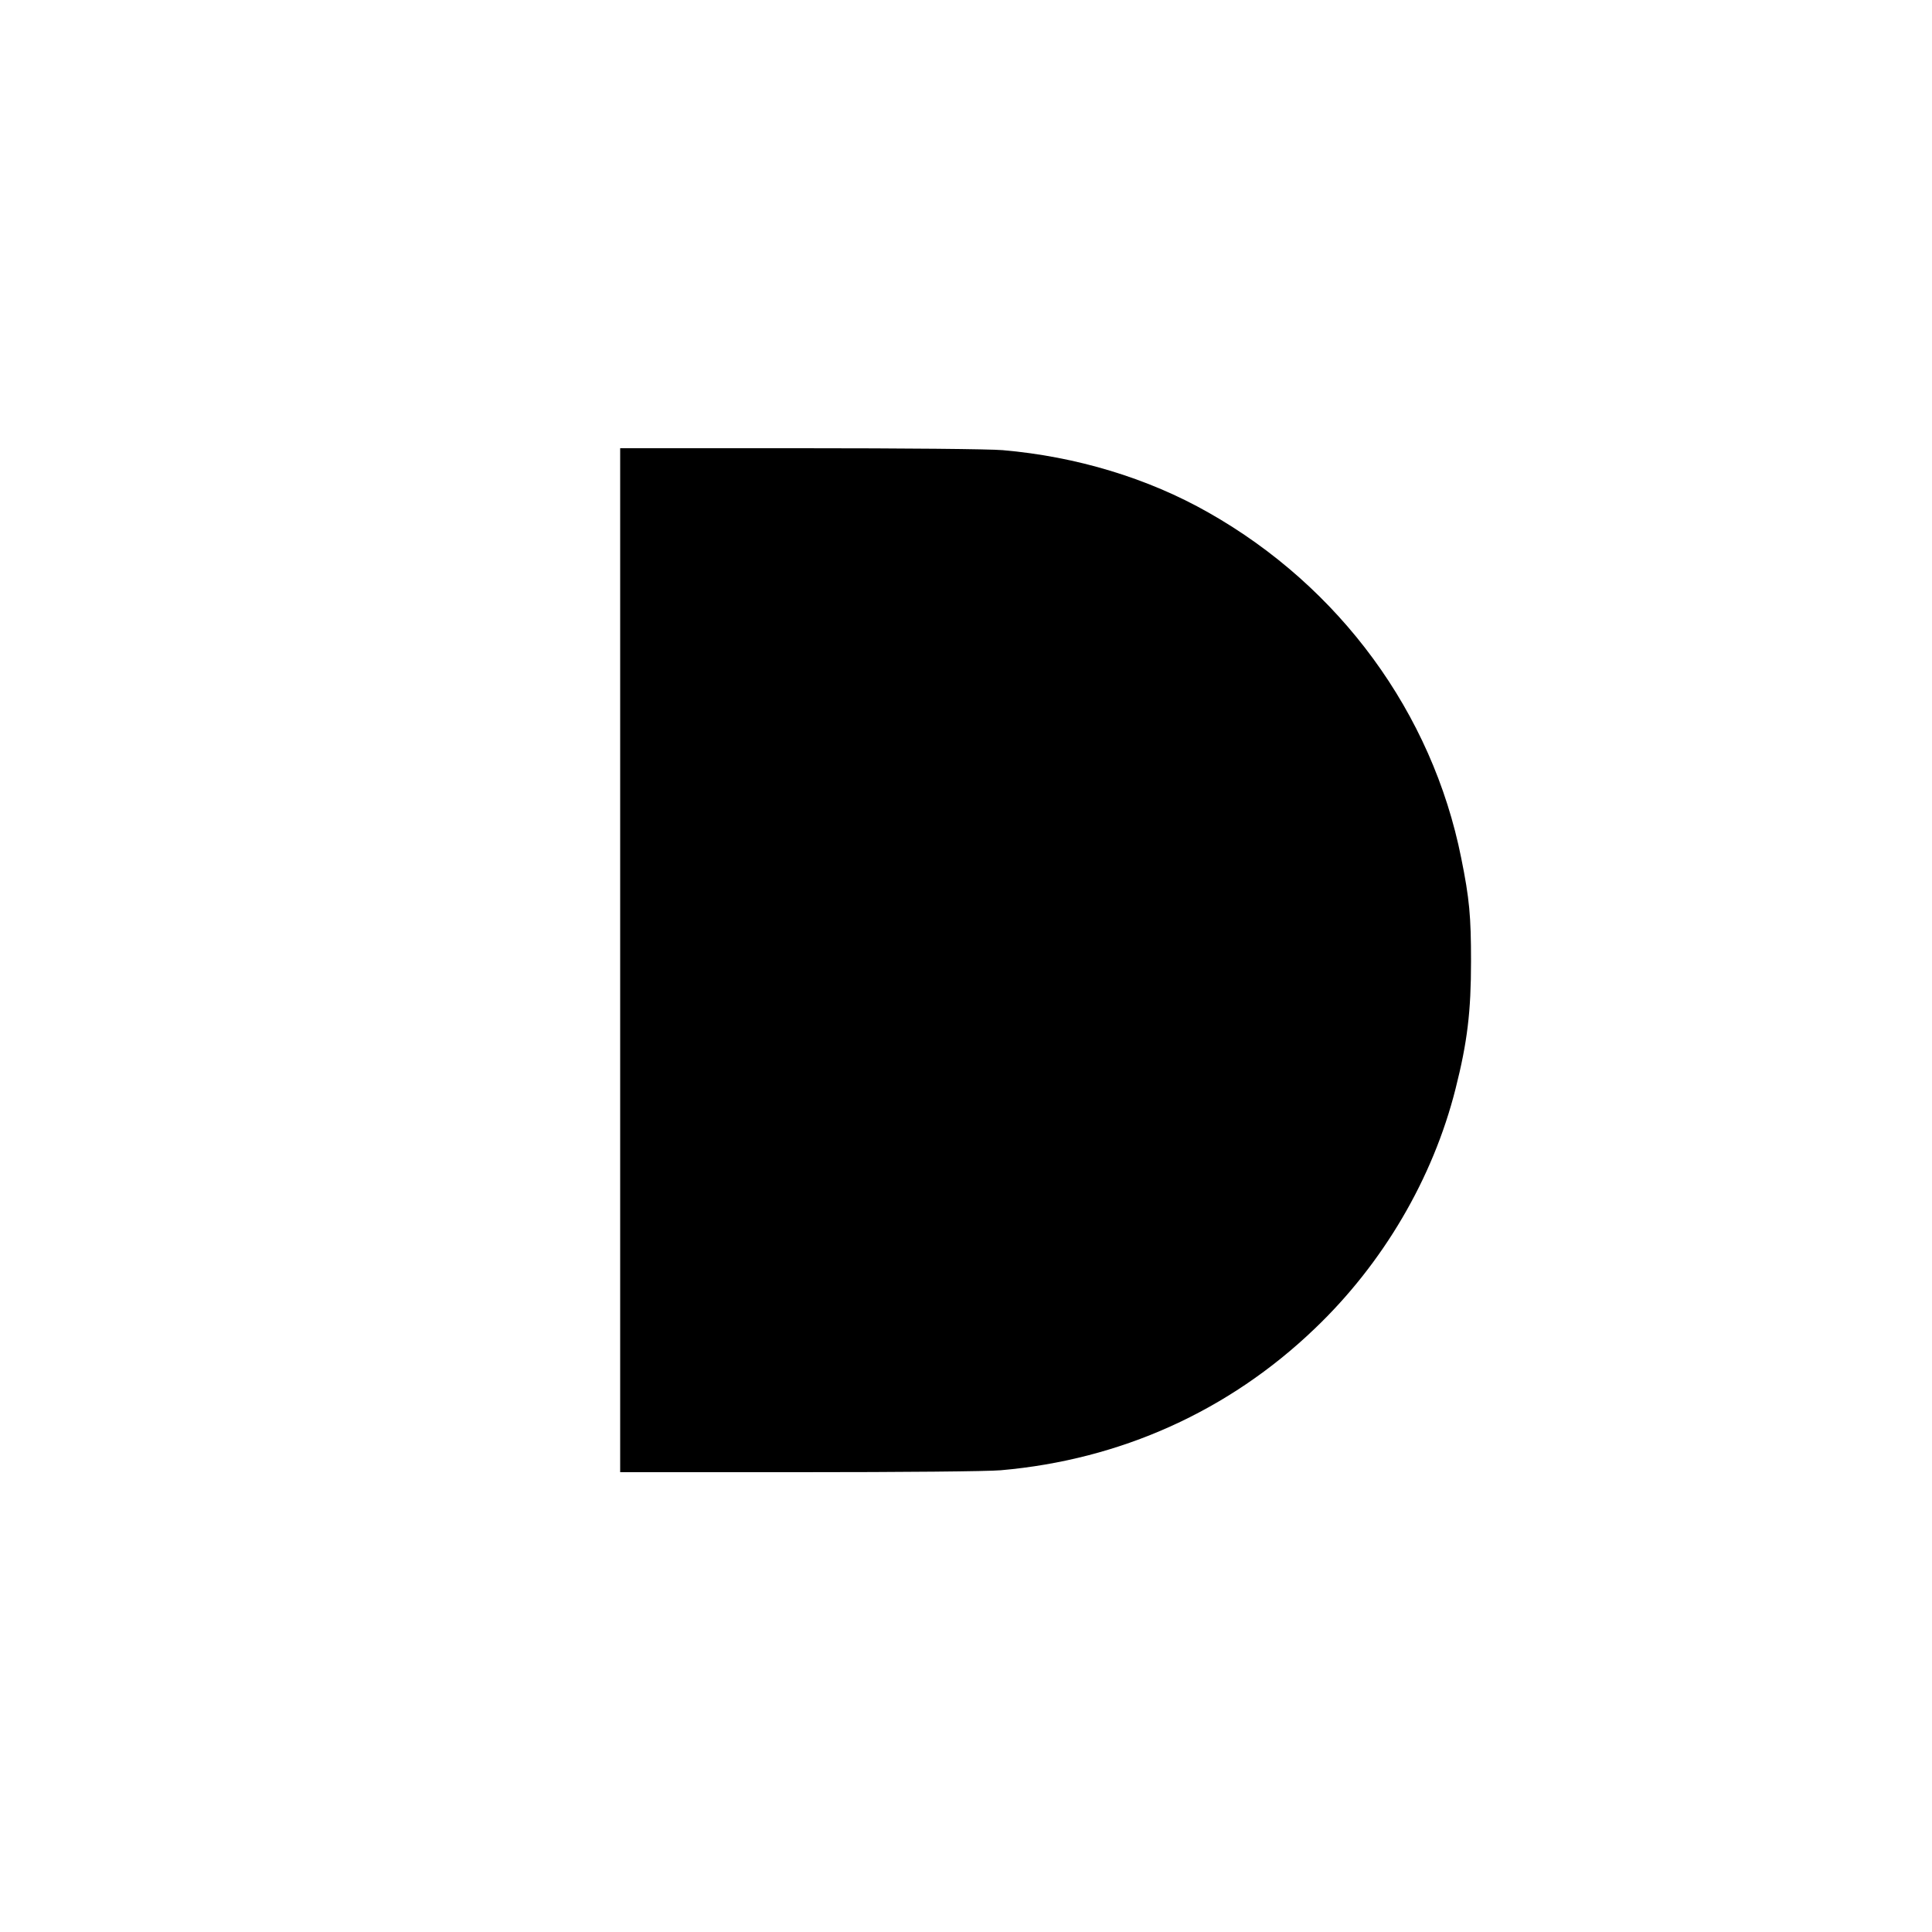
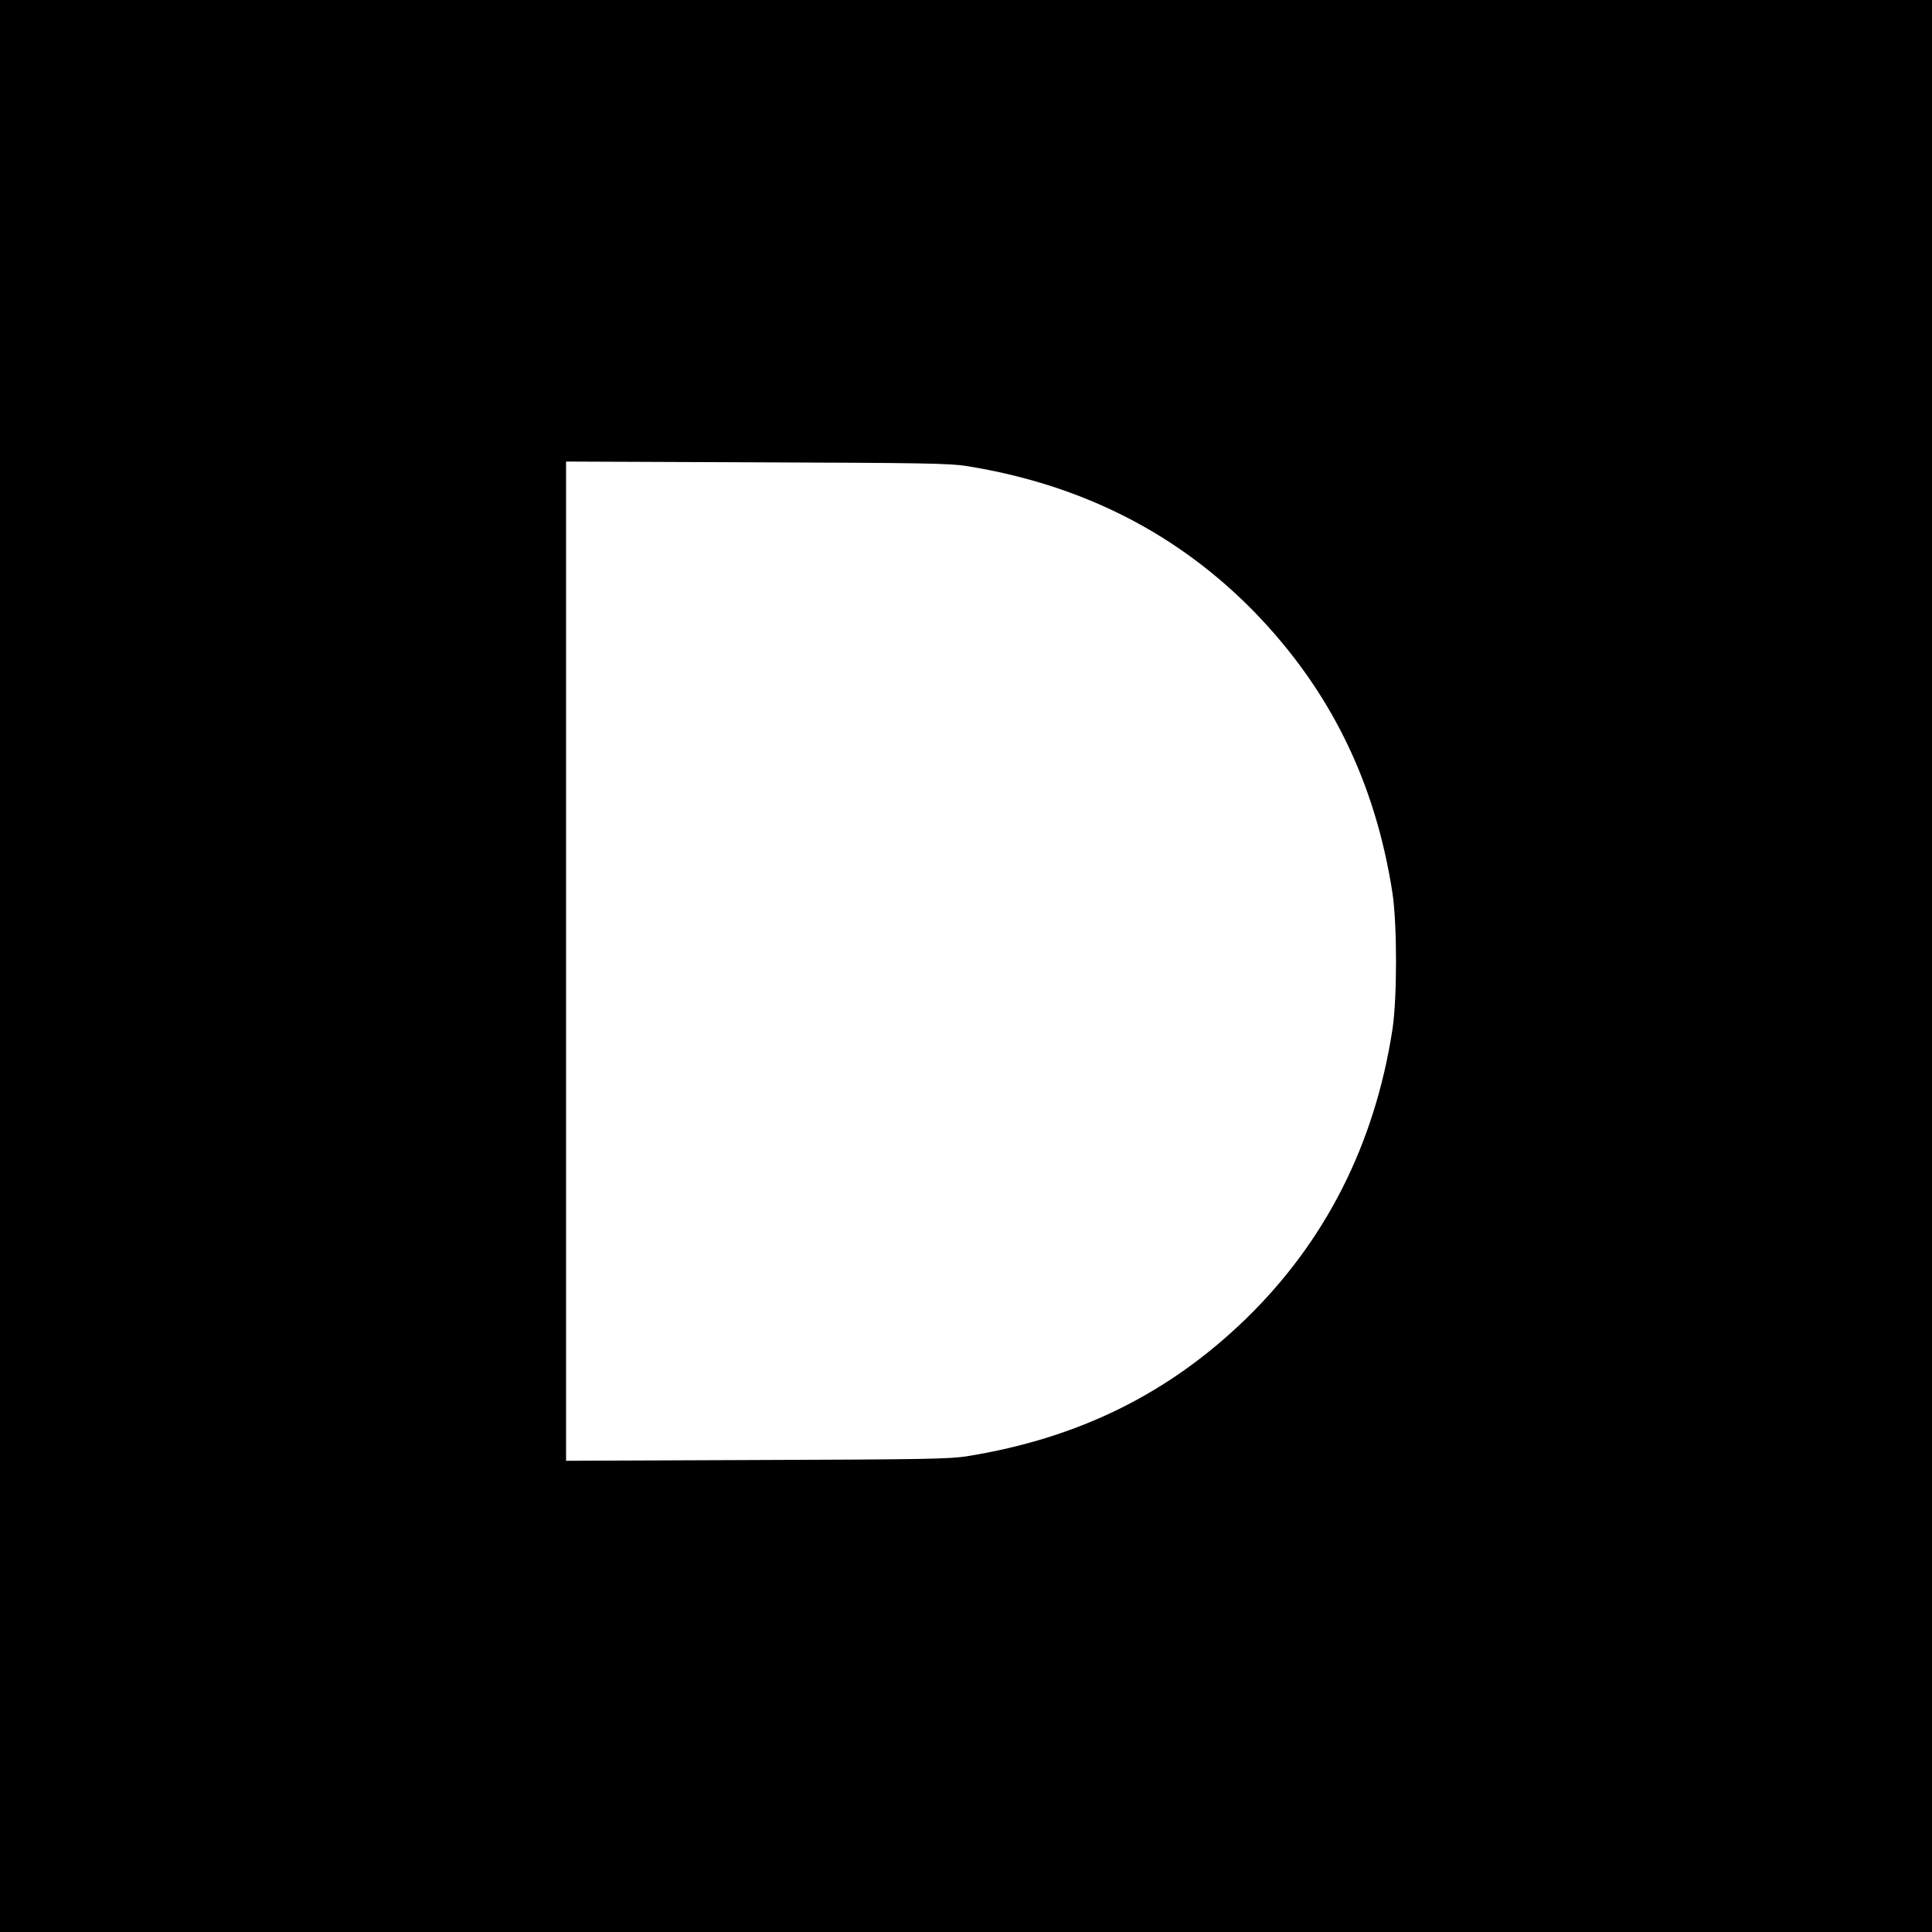
<svg xmlns="http://www.w3.org/2000/svg" version="1.0" width="1000pt" height="1000pt" viewBox="0 0 1000 1000" preserveAspectRatio="xMidYMid meet">
  <g transform="translate(0,1000) scale(0.1,-0.1)" fill="#000000" stroke="none">
-     <path d="M3210 5030 l0 -2650 928 0 c532 0 976 4 1042 10 619 54 1179 306 1623 731 355 338 614 779 731 1244 61 241 80 399 80 660 0 231 -8 323 -51 535 -150 750 -628 1402 -1308 1787 -313 178 -683 290 -1065 323 -66 6 -511 10 -1047 10 l-933 0 0 -2650z" />
+     <path d="M0 5000 l0 -5000 5000 0 5000 0 0 5000 0 5000 -5000 0 -5000 0 0 -5000z m5008 2587 c594 -96 1090 -349 1488 -758 389 -402 622 -876 711 -1449 25 -162 25 -548 0 -710 -92 -594 -347 -1096 -758 -1496 -400 -388 -867 -618 -1441 -711 -90 -15 -229 -17 -1090 -20 l-988 -4 0 2586 0 2586 988 -4 c861 -3 1000 -5 1090 -20z" />
  </g>
</svg>
